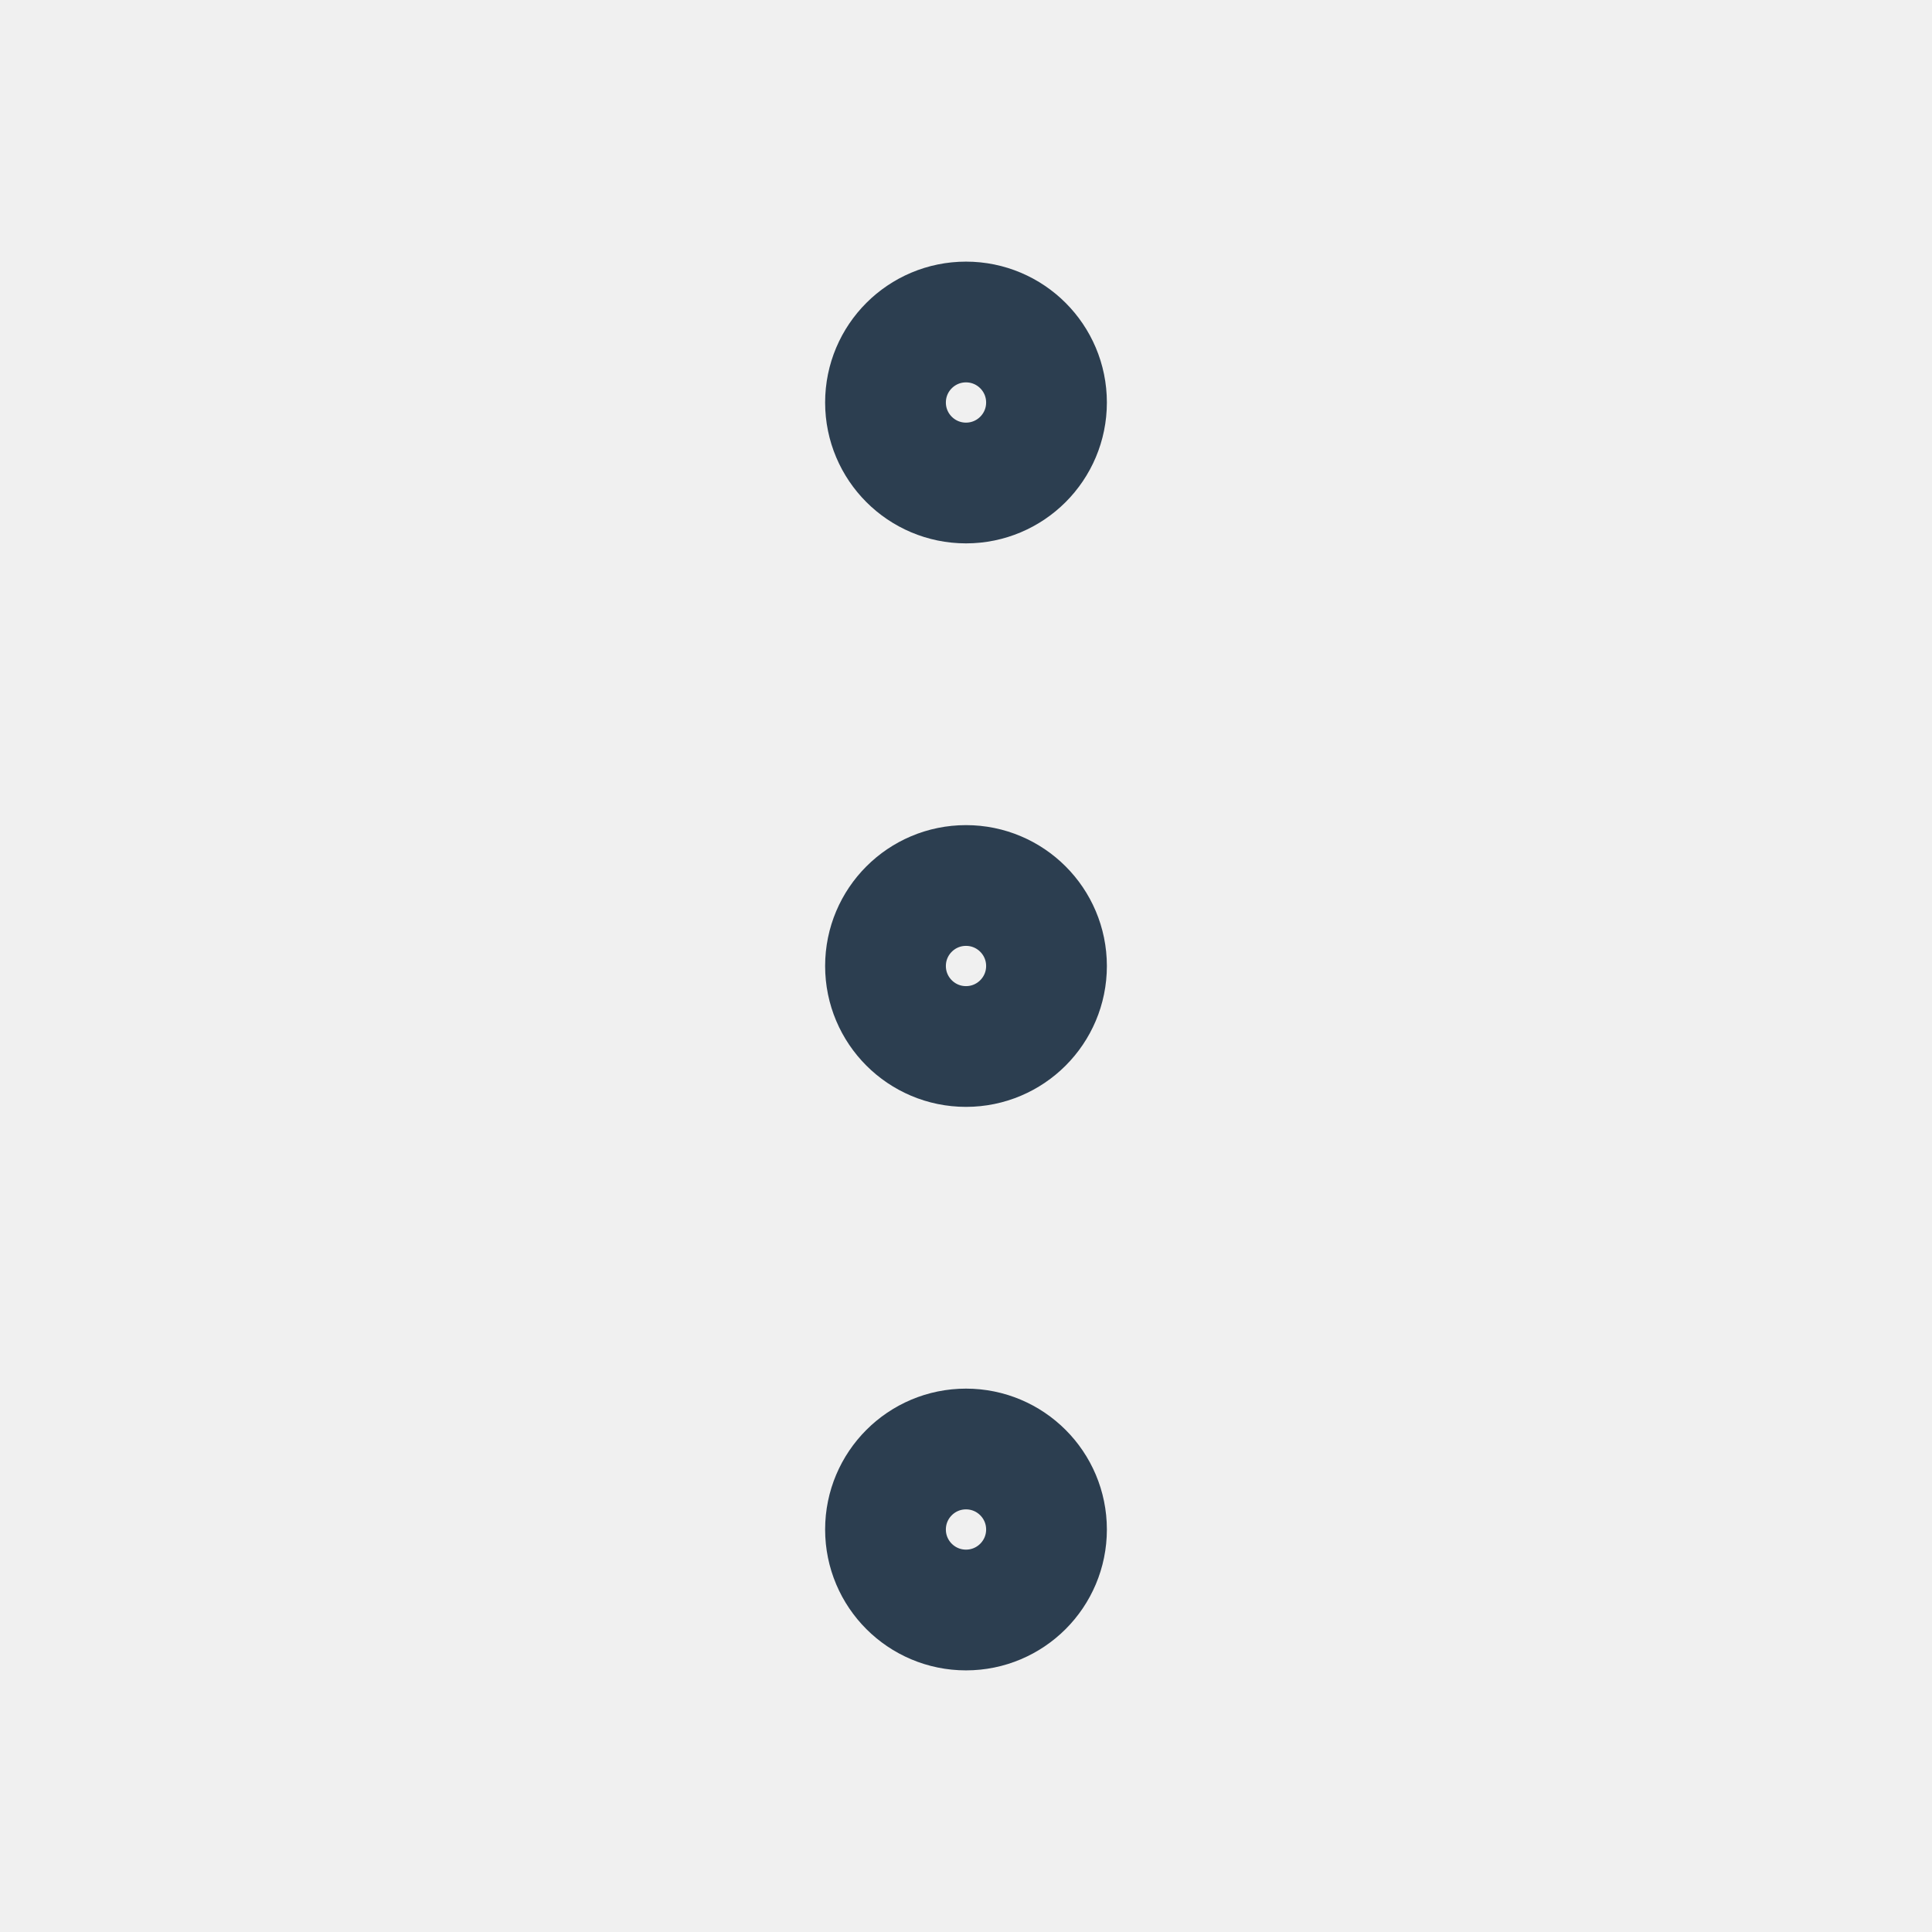
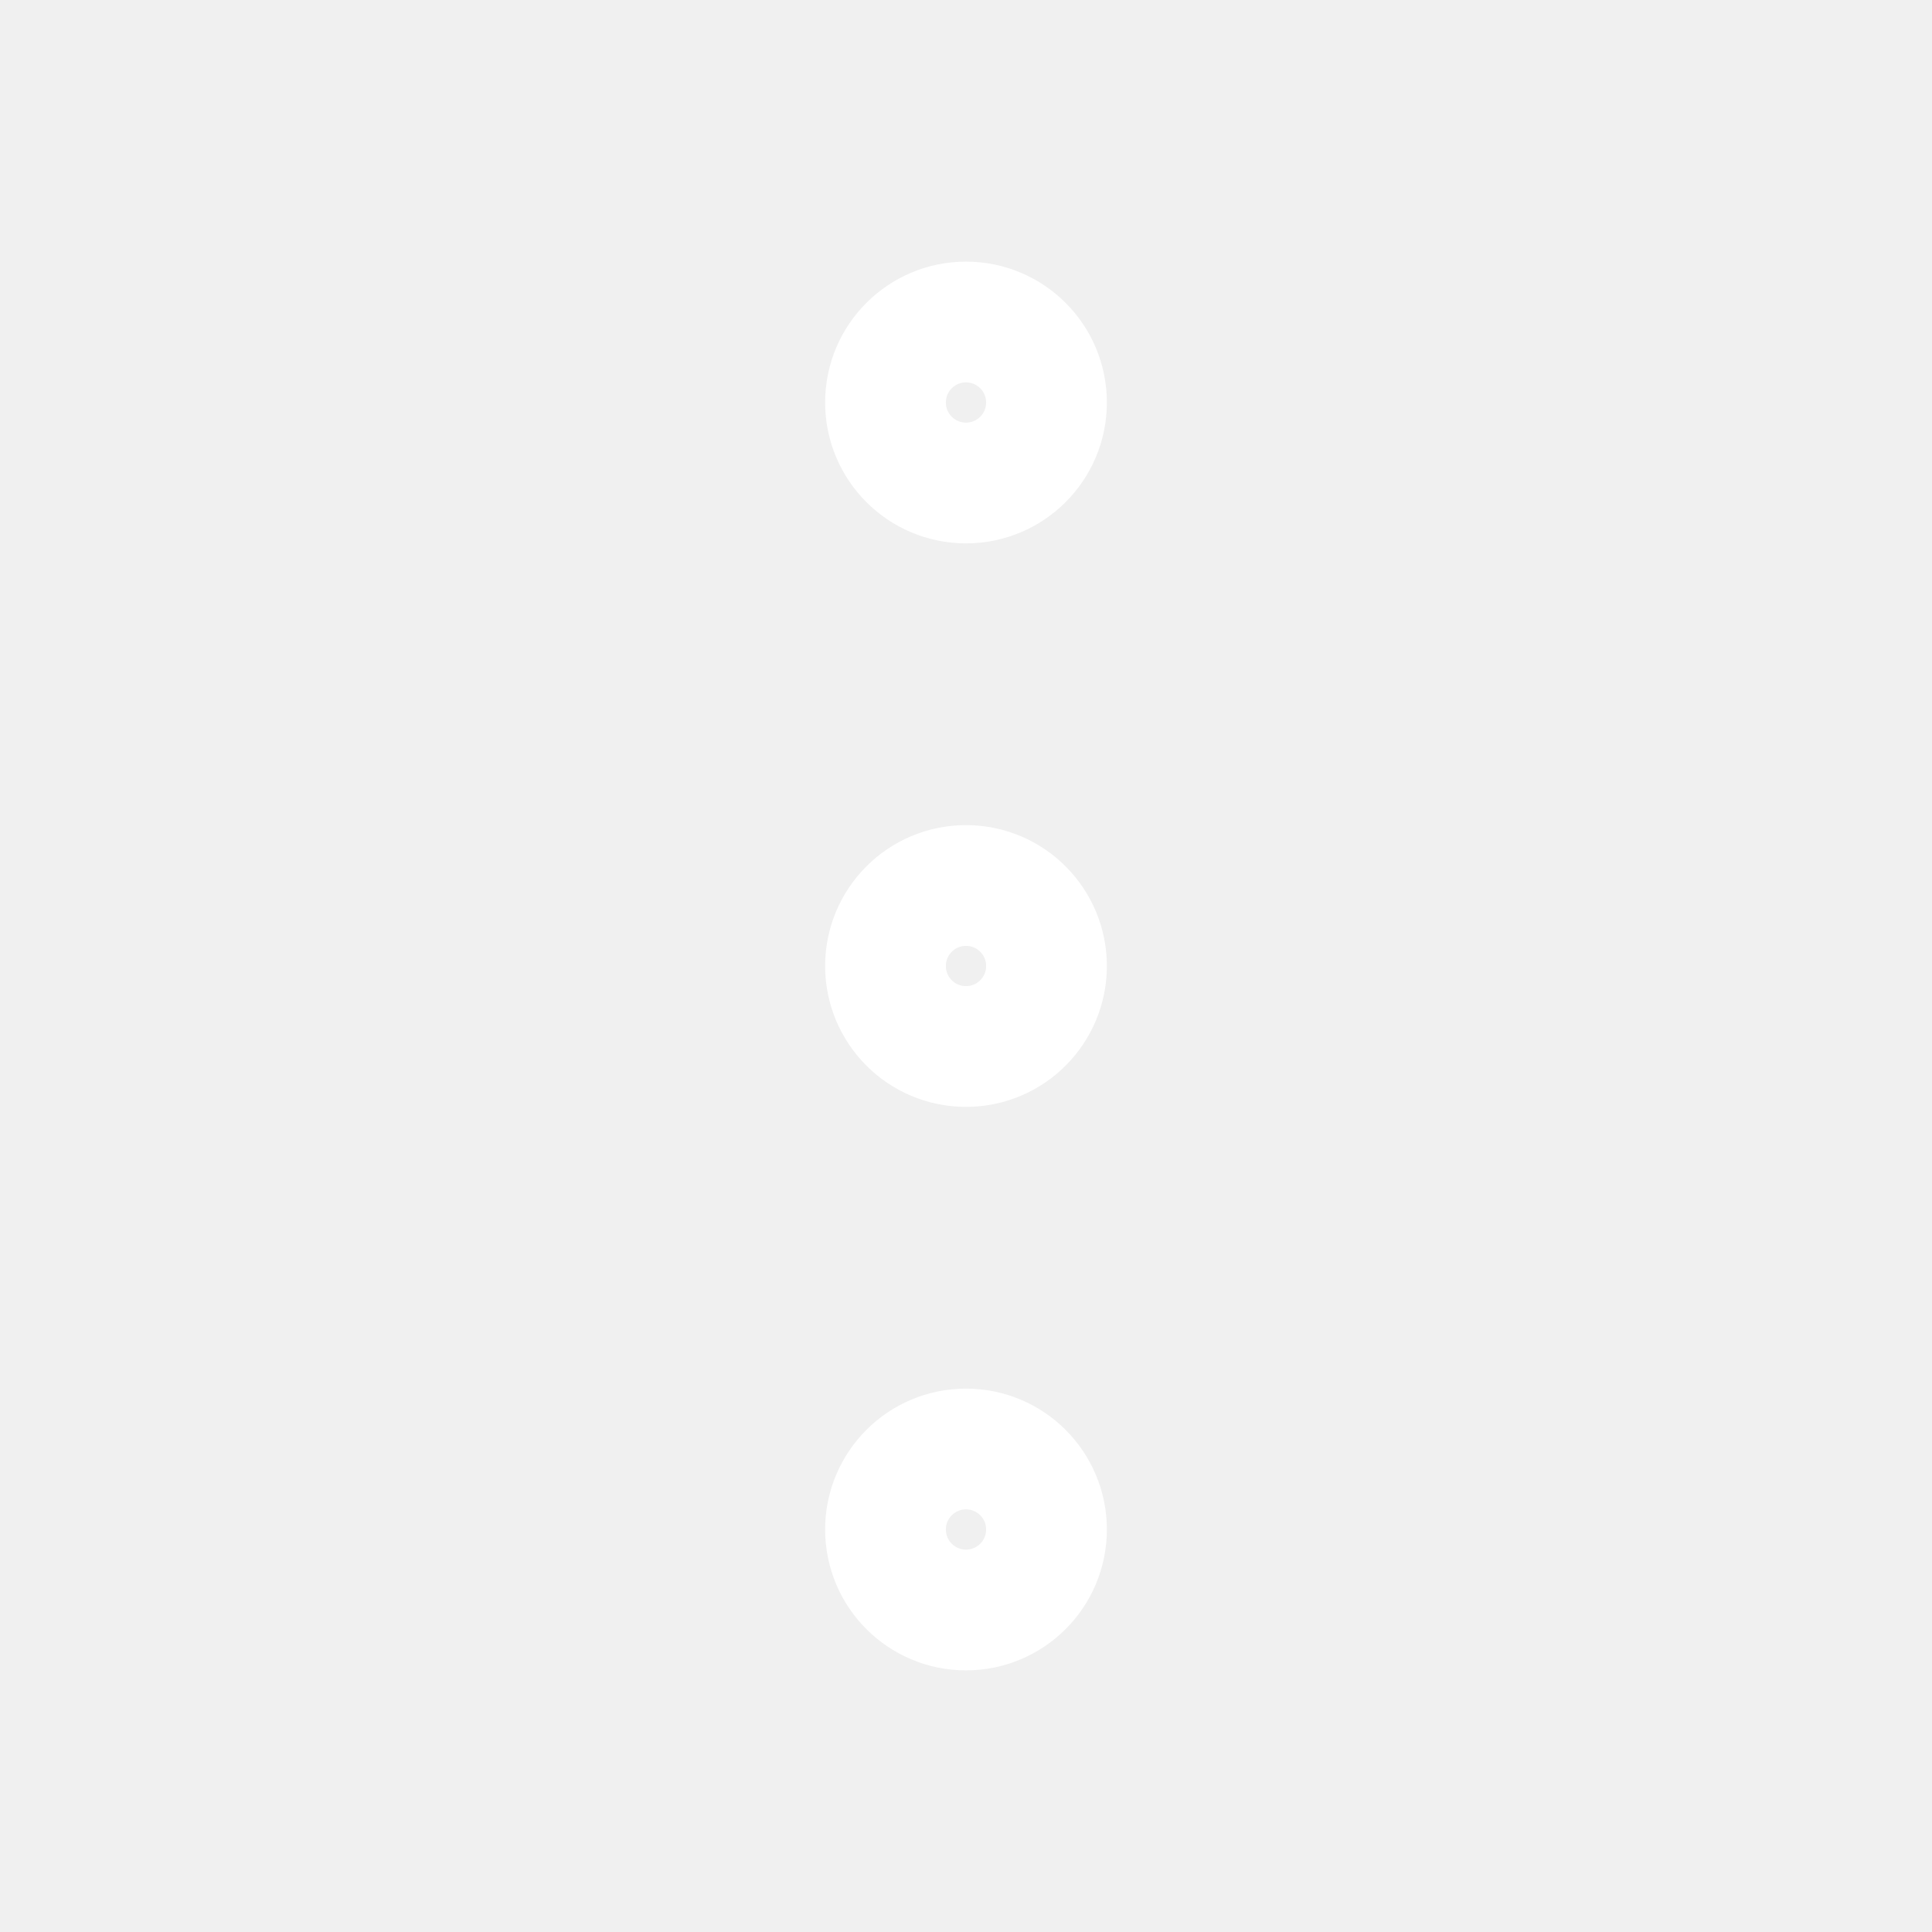
- <svg xmlns="http://www.w3.org/2000/svg" class="icon icon-tabler icon-tabler-dots-vertical" width="44" height="44" viewBox="0 0 24 24" stroke-width="1.5" stroke="#2c3e50" fill="none" stroke-linecap="round" stroke-linejoin="round">
+ <svg xmlns="http://www.w3.org/2000/svg" class="icon icon-tabler icon-tabler-dots-vertical" width="44" height="44" viewBox="0 0 24 24" stroke-width="1.5" stroke="#fff" fill="none" stroke-linecap="round" stroke-linejoin="round">
  <path stroke="none" d="M0 0h24v24H0z" fill="none" />
  <circle cx="12" cy="12" r="1" />
  <circle cx="12" cy="19" r="1" />
  <circle cx="12" cy="5" r="1" />
</svg>
